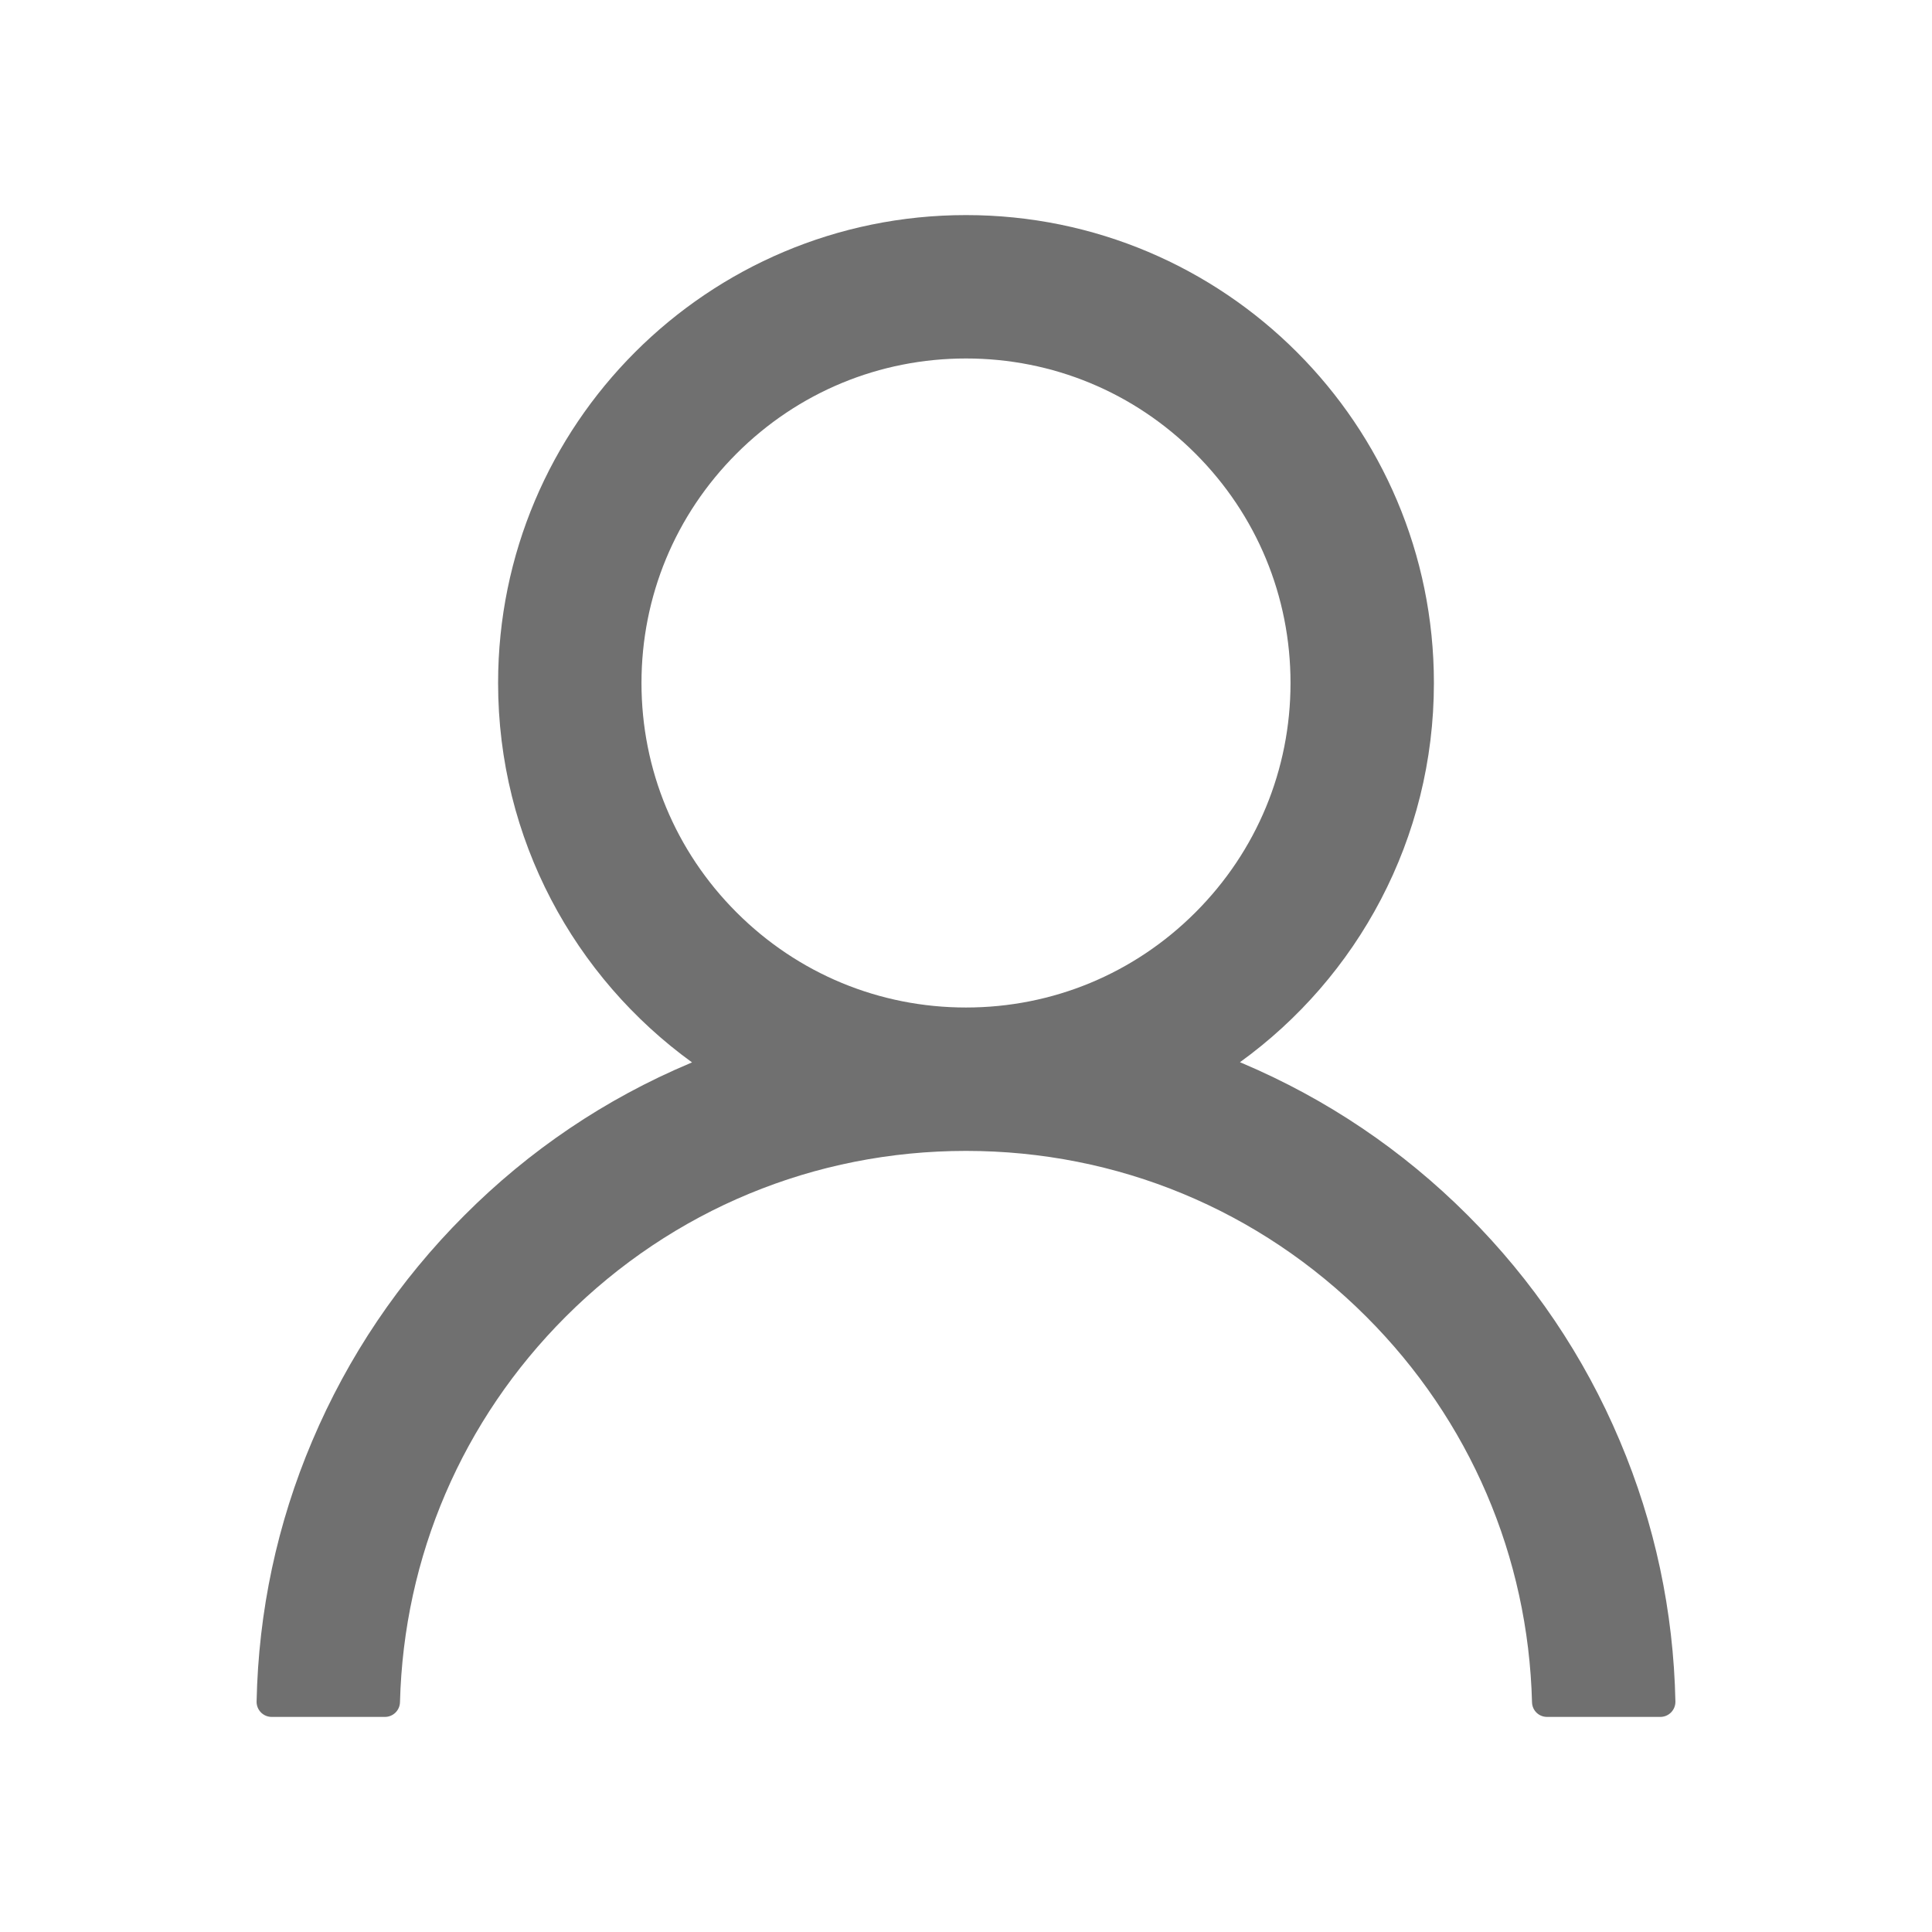
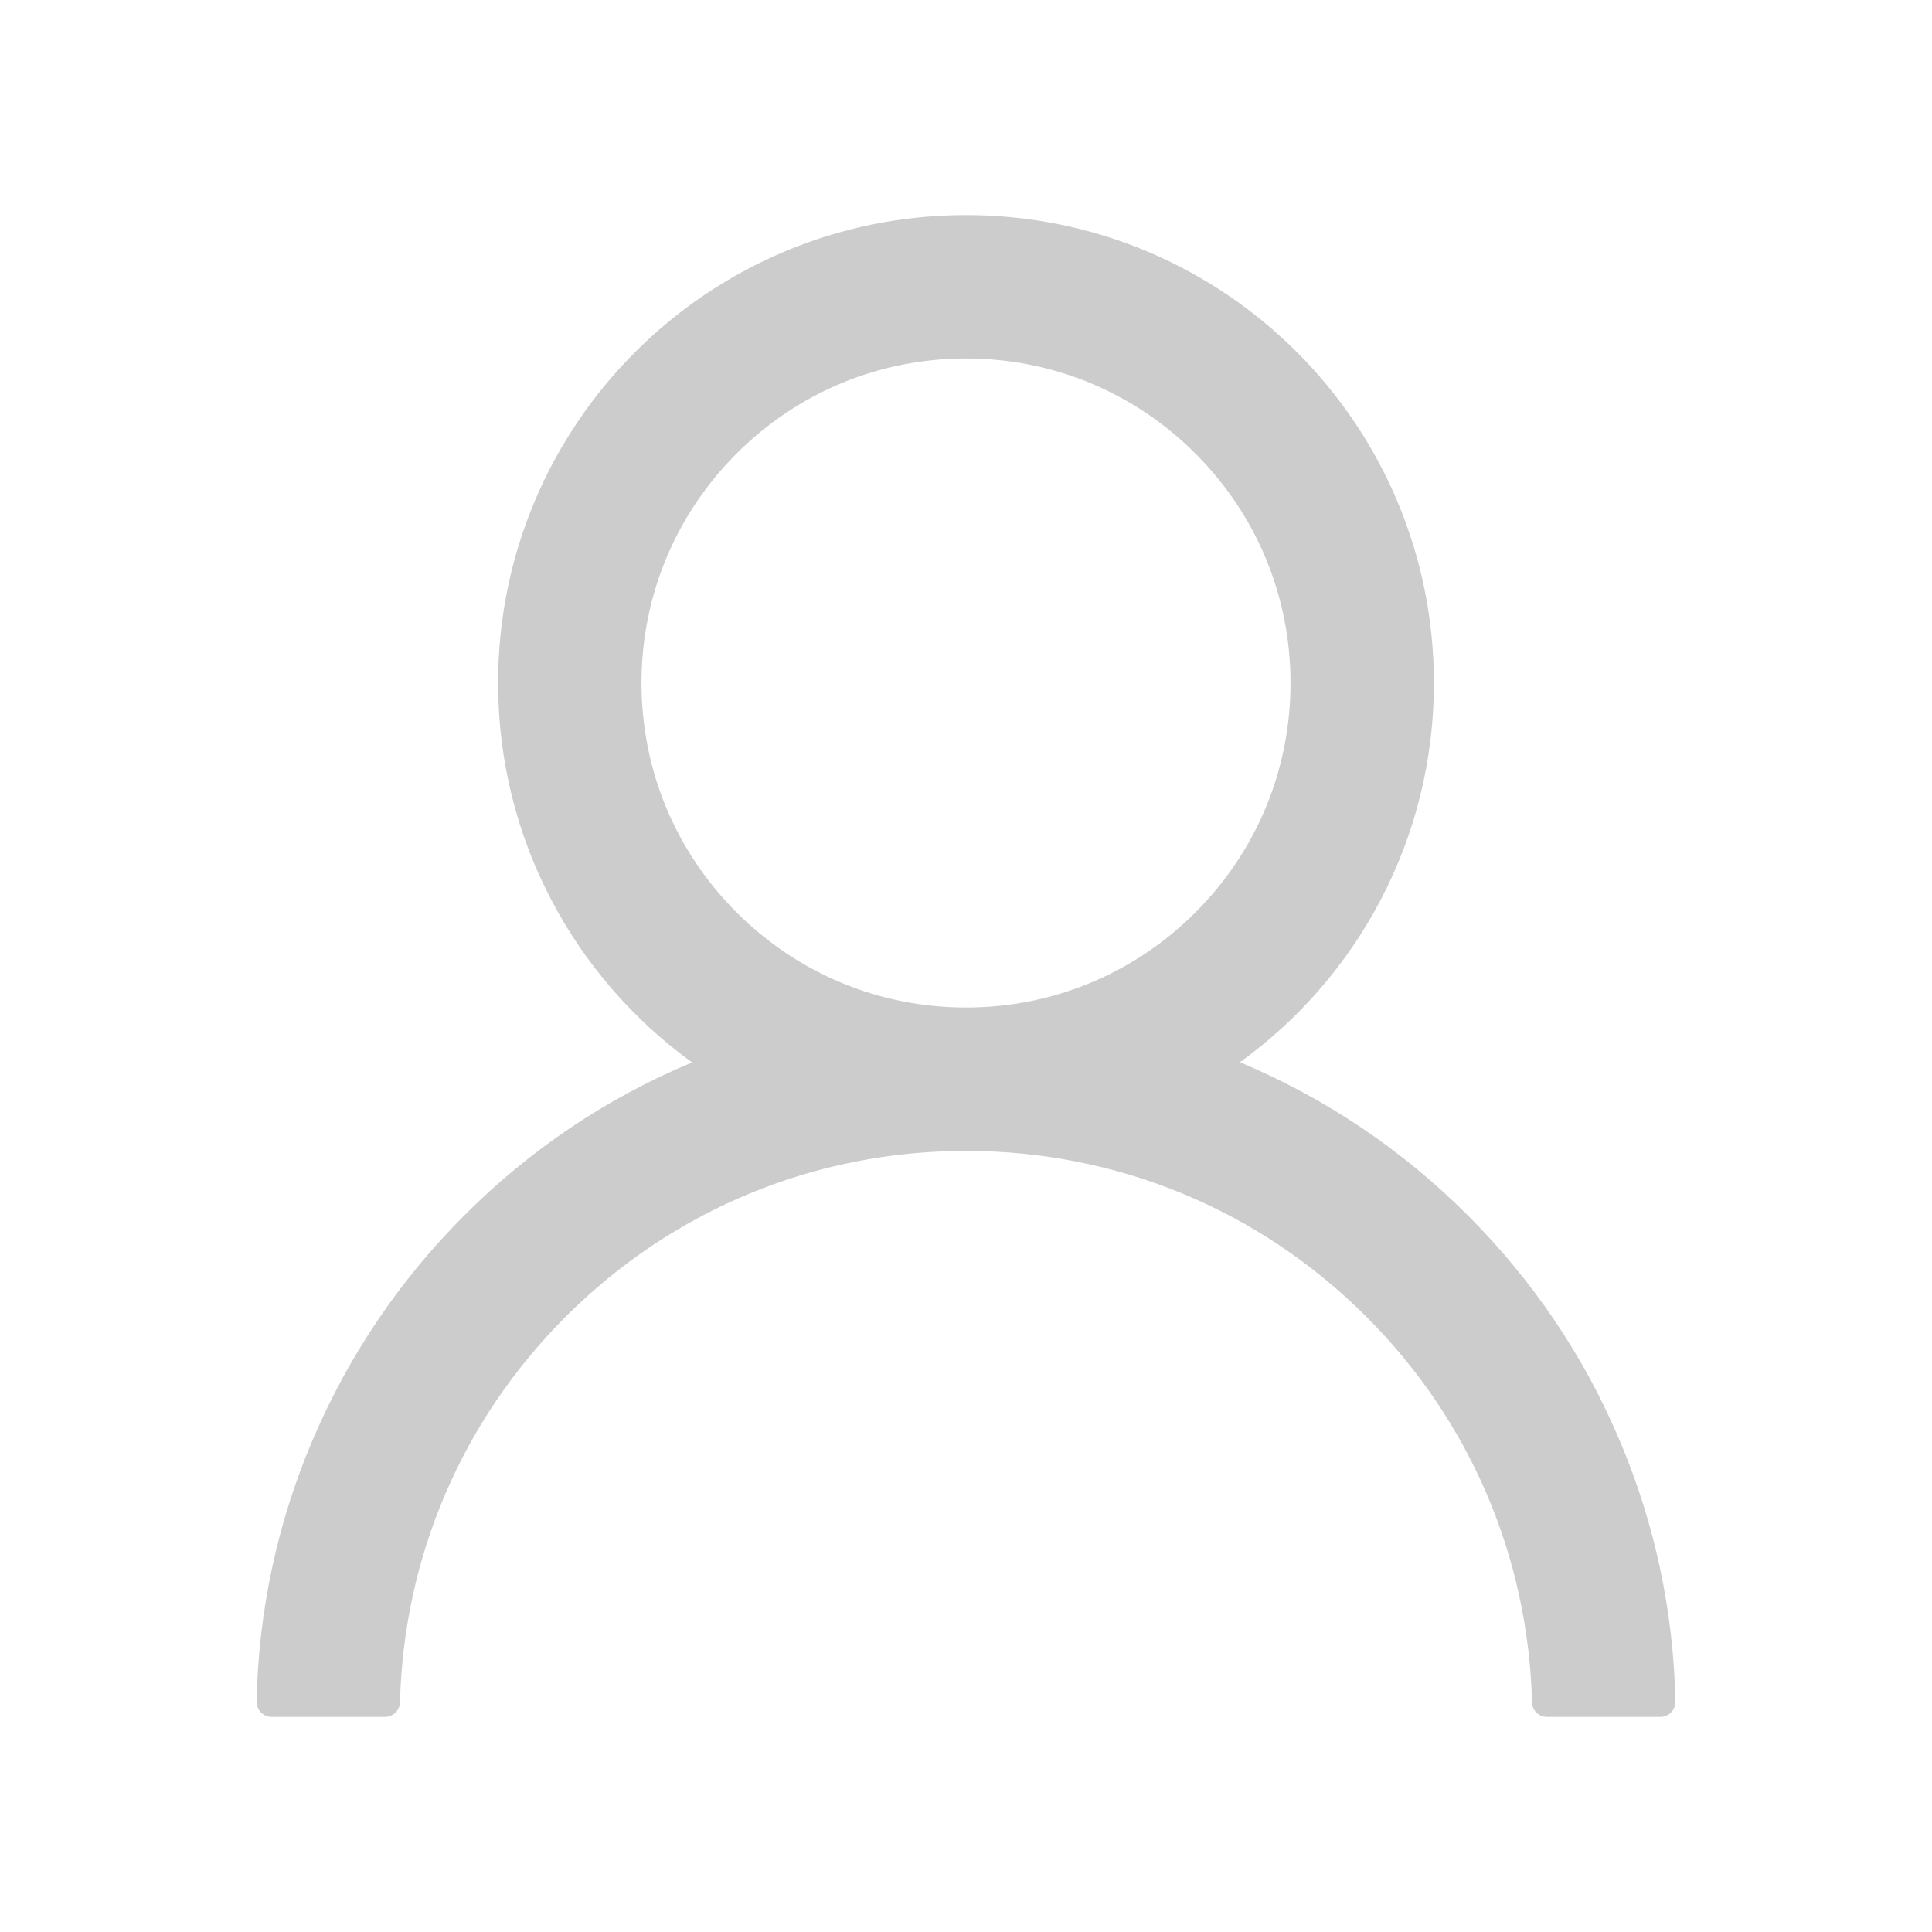
<svg xmlns="http://www.w3.org/2000/svg" t="1573052984155" class="icon" viewBox="0 0 1024 1024" version="1.1" p-id="9308" width="200" height="200">
  <defs>
    <style type="text/css" />
  </defs>
-   <path d="M858.5 763.6c-18.9-44.8-46.1-85-80.6-119.5-34.5-34.5-74.7-61.6-119.5-80.6-0.4-0.2-0.8-0.3-1.2-0.5C719.5 518 760 444.7 760 362c0-137-111-248-248-248S264 225 264 362c0 82.7 40.5 156 102.8 201.1-0.4 0.2-0.8 0.3-1.2 0.5-44.8 18.9-85 46-119.5 80.6-34.5 34.5-61.6 74.7-80.6 119.5C146.9 807.5 137 854 136 901.8c-0.1 4.5 3.5 8.2 8 8.2h60c4.4 0 7.9-3.5 8-7.8 2-77.2 33-149.5 87.8-204.3 56.7-56.7 132-87.9 212.2-87.9s155.5 31.2 212.2 87.9C779 752.7 810 825 812 902.2c0.1 4.4 3.6 7.8 8 7.8h60c4.5 0 8.1-3.7 8-8.2-1-47.8-10.9-94.3-29.5-138.2zM512 534c-45.9 0-89.1-17.9-121.6-50.4S340 407.9 340 362c0-45.9 17.9-89.1 50.4-121.6S466.1 190 512 190s89.1 17.9 121.6 50.4S684 316.1 684 362c0 45.9-17.9 89.1-50.4 121.6S557.9 534 512 534z" fill="#707070" p-id="9309" />
+   <path d="M858.5 763.6c-18.9-44.8-46.1-85-80.6-119.5-34.5-34.5-74.7-61.6-119.5-80.6-0.4-0.2-0.8-0.3-1.2-0.5C719.5 518 760 444.7 760 362c0-137-111-248-248-248S264 225 264 362c0 82.7 40.5 156 102.8 201.1-0.4 0.2-0.8 0.3-1.2 0.5-44.8 18.9-85 46-119.5 80.6-34.5 34.5-61.6 74.7-80.6 119.5C146.9 807.5 137 854 136 901.8c-0.1 4.5 3.5 8.2 8 8.2h60c4.4 0 7.9-3.5 8-7.8 2-77.2 33-149.5 87.8-204.3 56.7-56.7 132-87.9 212.2-87.9s155.5 31.2 212.2 87.9C779 752.7 810 825 812 902.2c0.1 4.4 3.6 7.8 8 7.8h60c4.5 0 8.1-3.7 8-8.2-1-47.8-10.9-94.3-29.5-138.2zM512 534c-45.9 0-89.1-17.9-121.6-50.4S340 407.9 340 362c0-45.9 17.9-89.1 50.4-121.6S466.1 190 512 190s89.1 17.9 121.6 50.4S684 316.1 684 362c0 45.9-17.9 89.1-50.4 121.6S557.9 534 512 534z" fill="#cccccc" p-id="9309" />
</svg>
